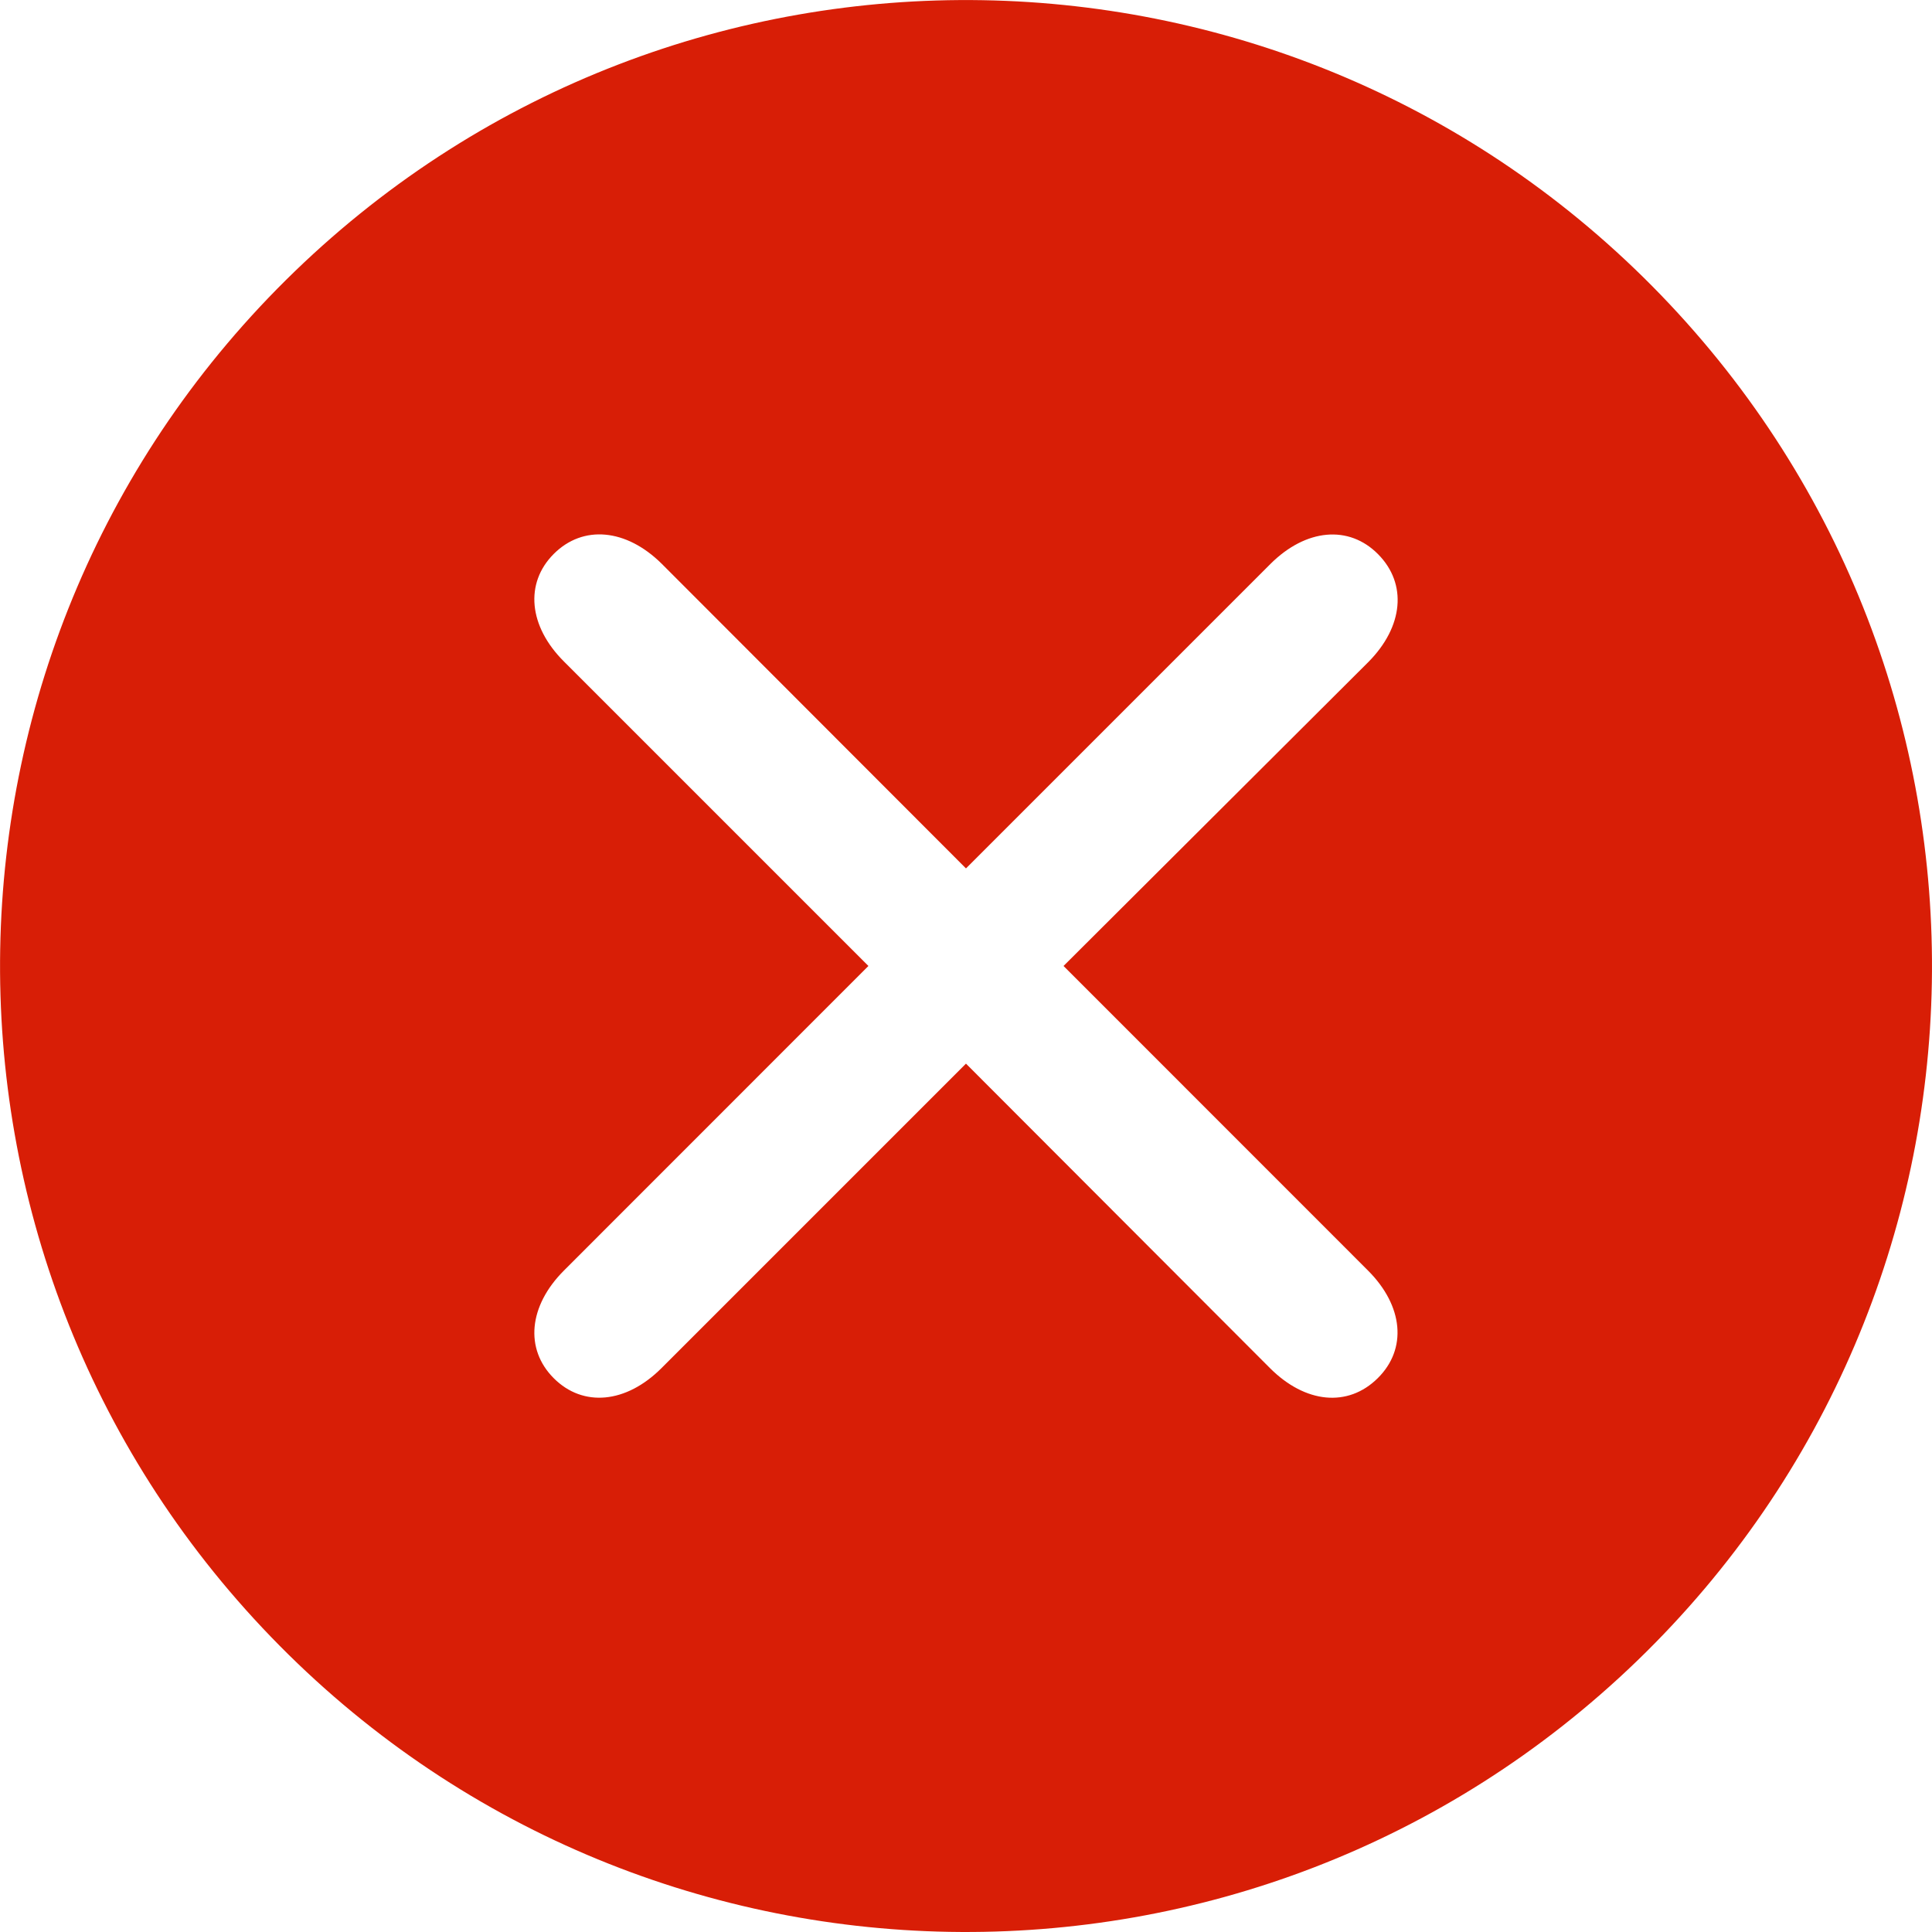
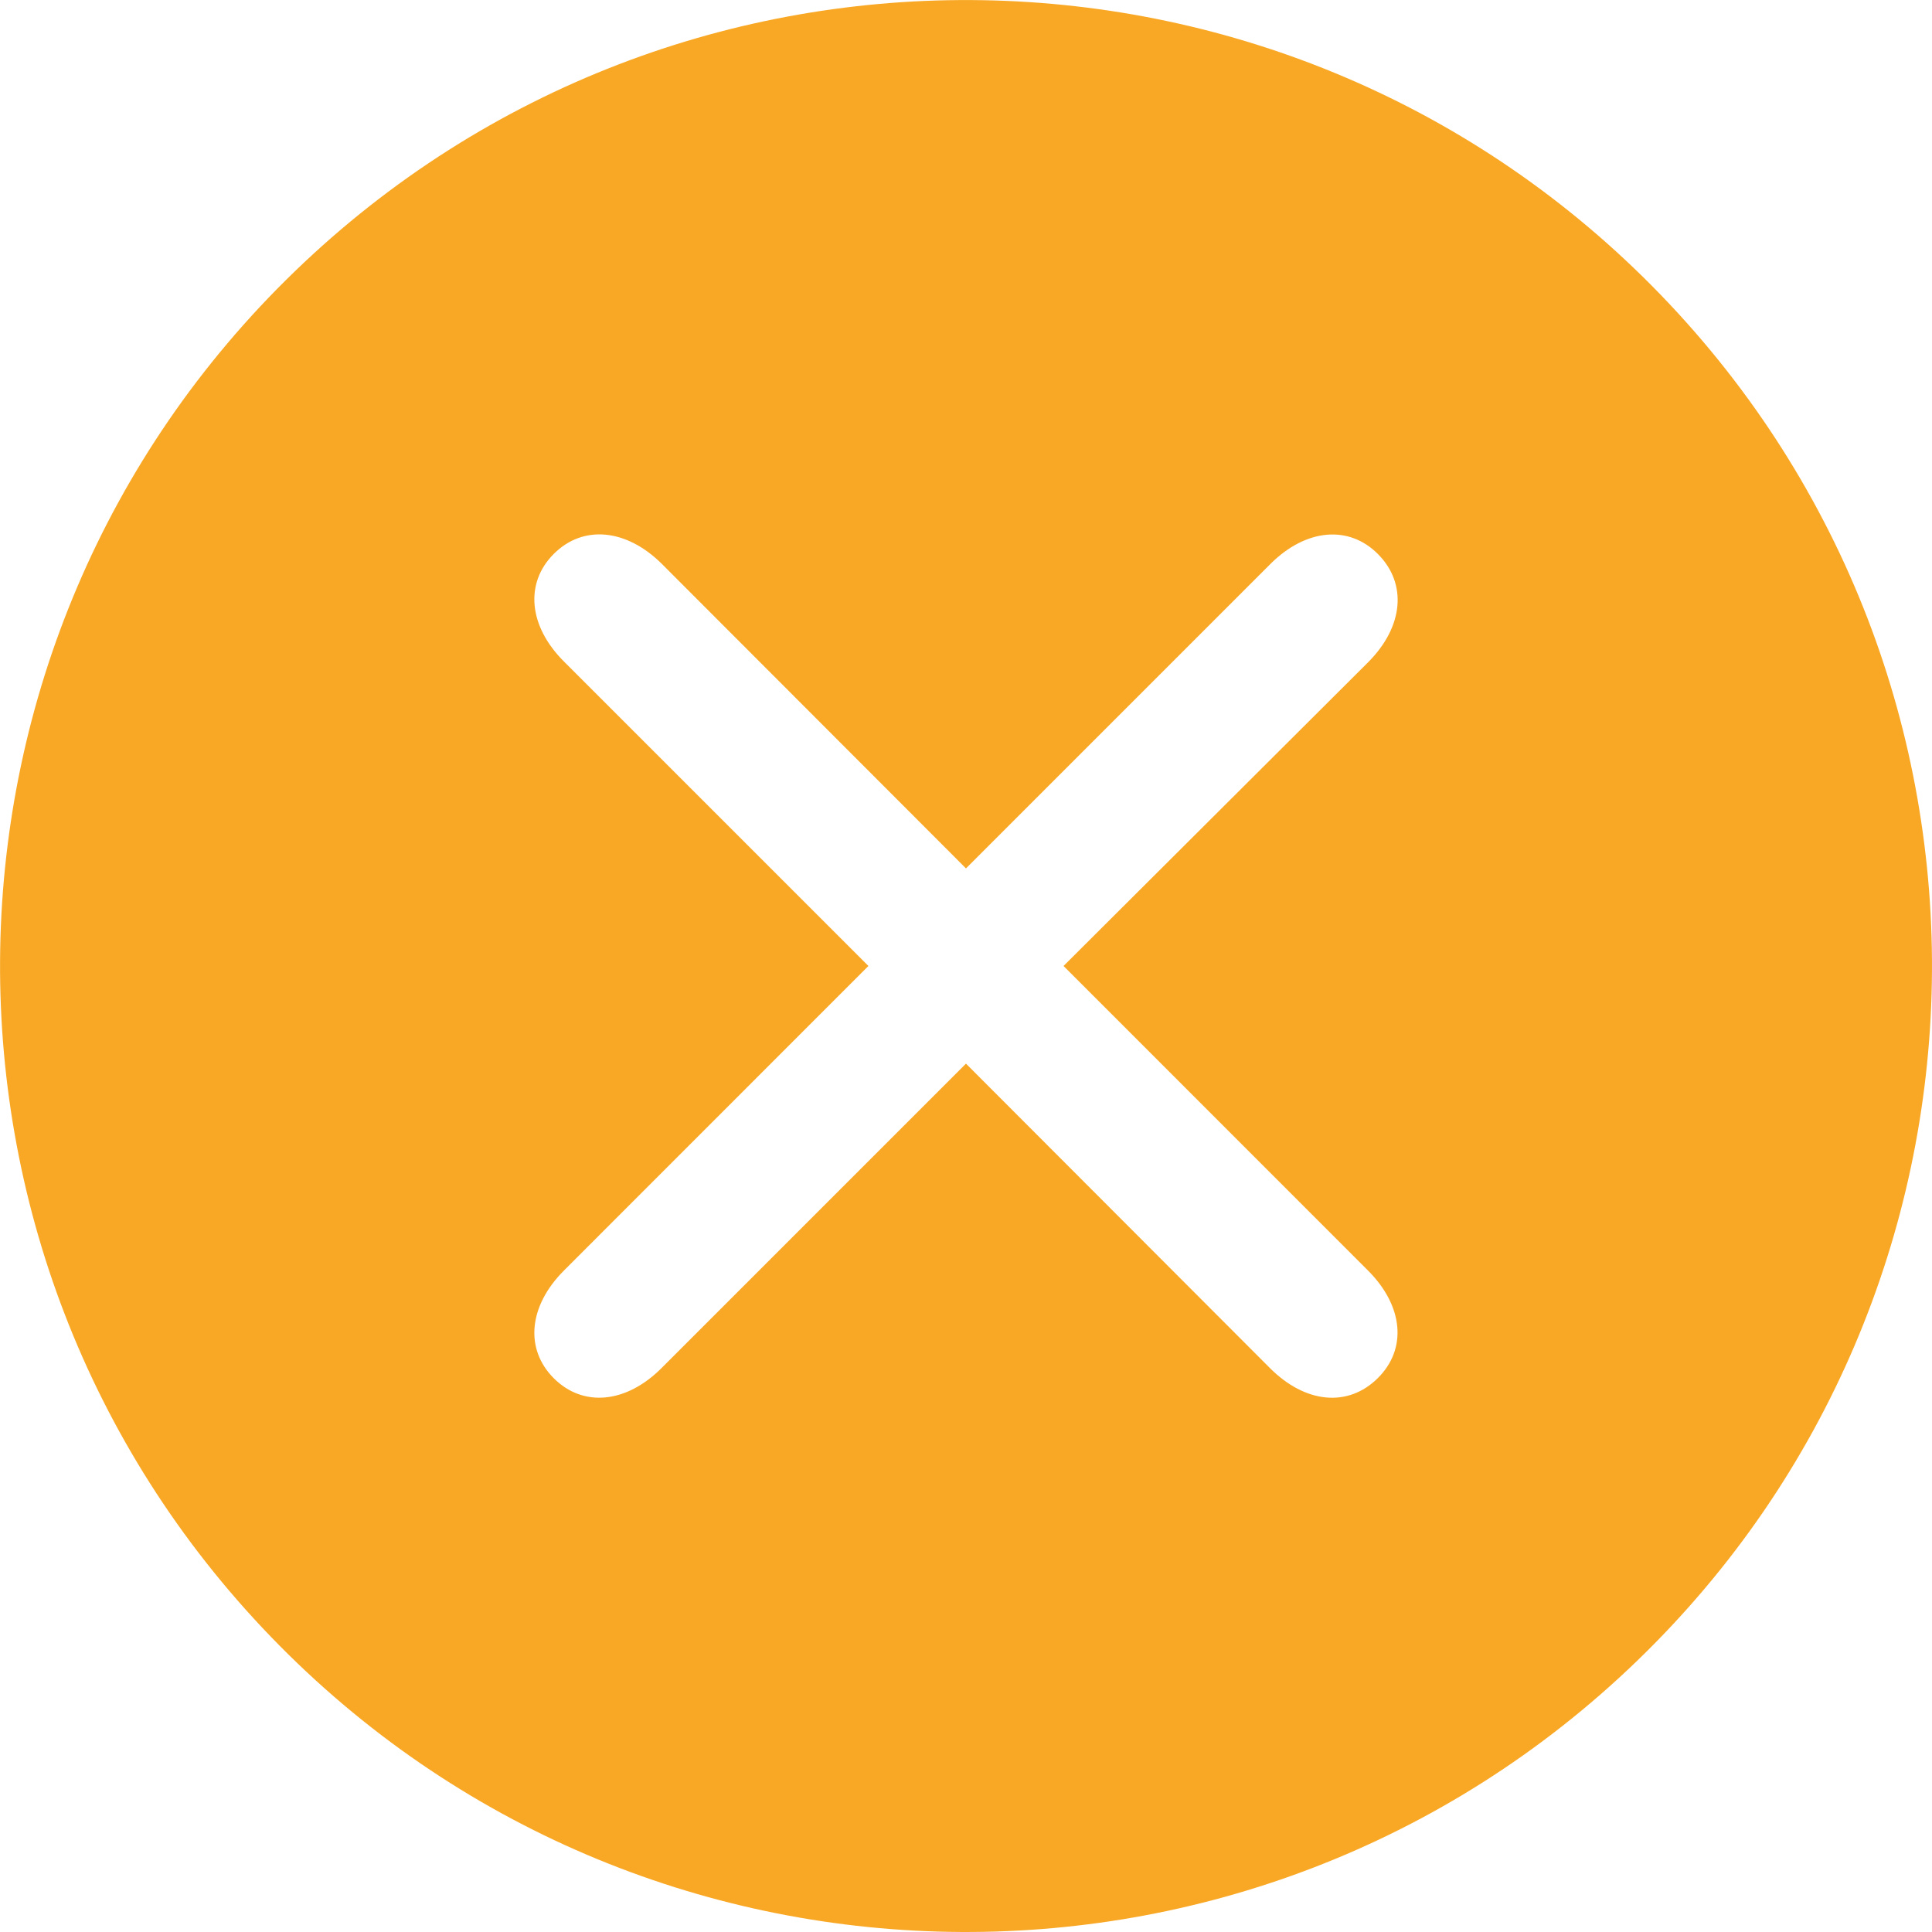
<svg xmlns="http://www.w3.org/2000/svg" t="1551326038572" class="icon" style="" viewBox="0 0 1024 1024" version="1.1" p-id="8388" width="16" height="16">
  <defs>
    <style type="text/css" />
  </defs>
-   <path d="M880.258 156.309a511.987 511.987 0 1 0-12.595 724 511.987 511.987 0 0 0 12.595-724z m-155.183 517.106c18.739 18.739 20.889 41.522 5.12 57.086s-38.348 13.363-57.086-5.376L511.987 563.748l-161.378 161.378c-18.739 18.739-41.573 20.889-57.086 5.376s-13.363-38.348 5.376-57.086L460.276 511.987 298.898 350.608c-18.739-18.688-20.889-41.522-5.376-57.035s38.348-13.363 57.086 5.12L511.987 460.276l161.378-161.378c18.739-18.688 41.573-20.838 57.086-5.12s13.363 38.348-5.12 57.035L563.697 511.987z" p-id="8389" fill="#d81e06" />
+   <path d="M880.258 156.309a511.987 511.987 0 1 0-12.595 724 511.987 511.987 0 0 0 12.595-724z m-155.183 517.106c18.739 18.739 20.889 41.522 5.12 57.086s-38.348 13.363-57.086-5.376L511.987 563.748l-161.378 161.378c-18.739 18.739-41.573 20.889-57.086 5.376s-13.363-38.348 5.376-57.086L460.276 511.987 298.898 350.608c-18.739-18.688-20.889-41.522-5.376-57.035s38.348-13.363 57.086 5.12L511.987 460.276l161.378-161.378c18.739-18.688 41.573-20.838 57.086-5.12s13.363 38.348-5.12 57.035L563.697 511.987z" p-id="8389" fill="#f9a825" />
</svg>
